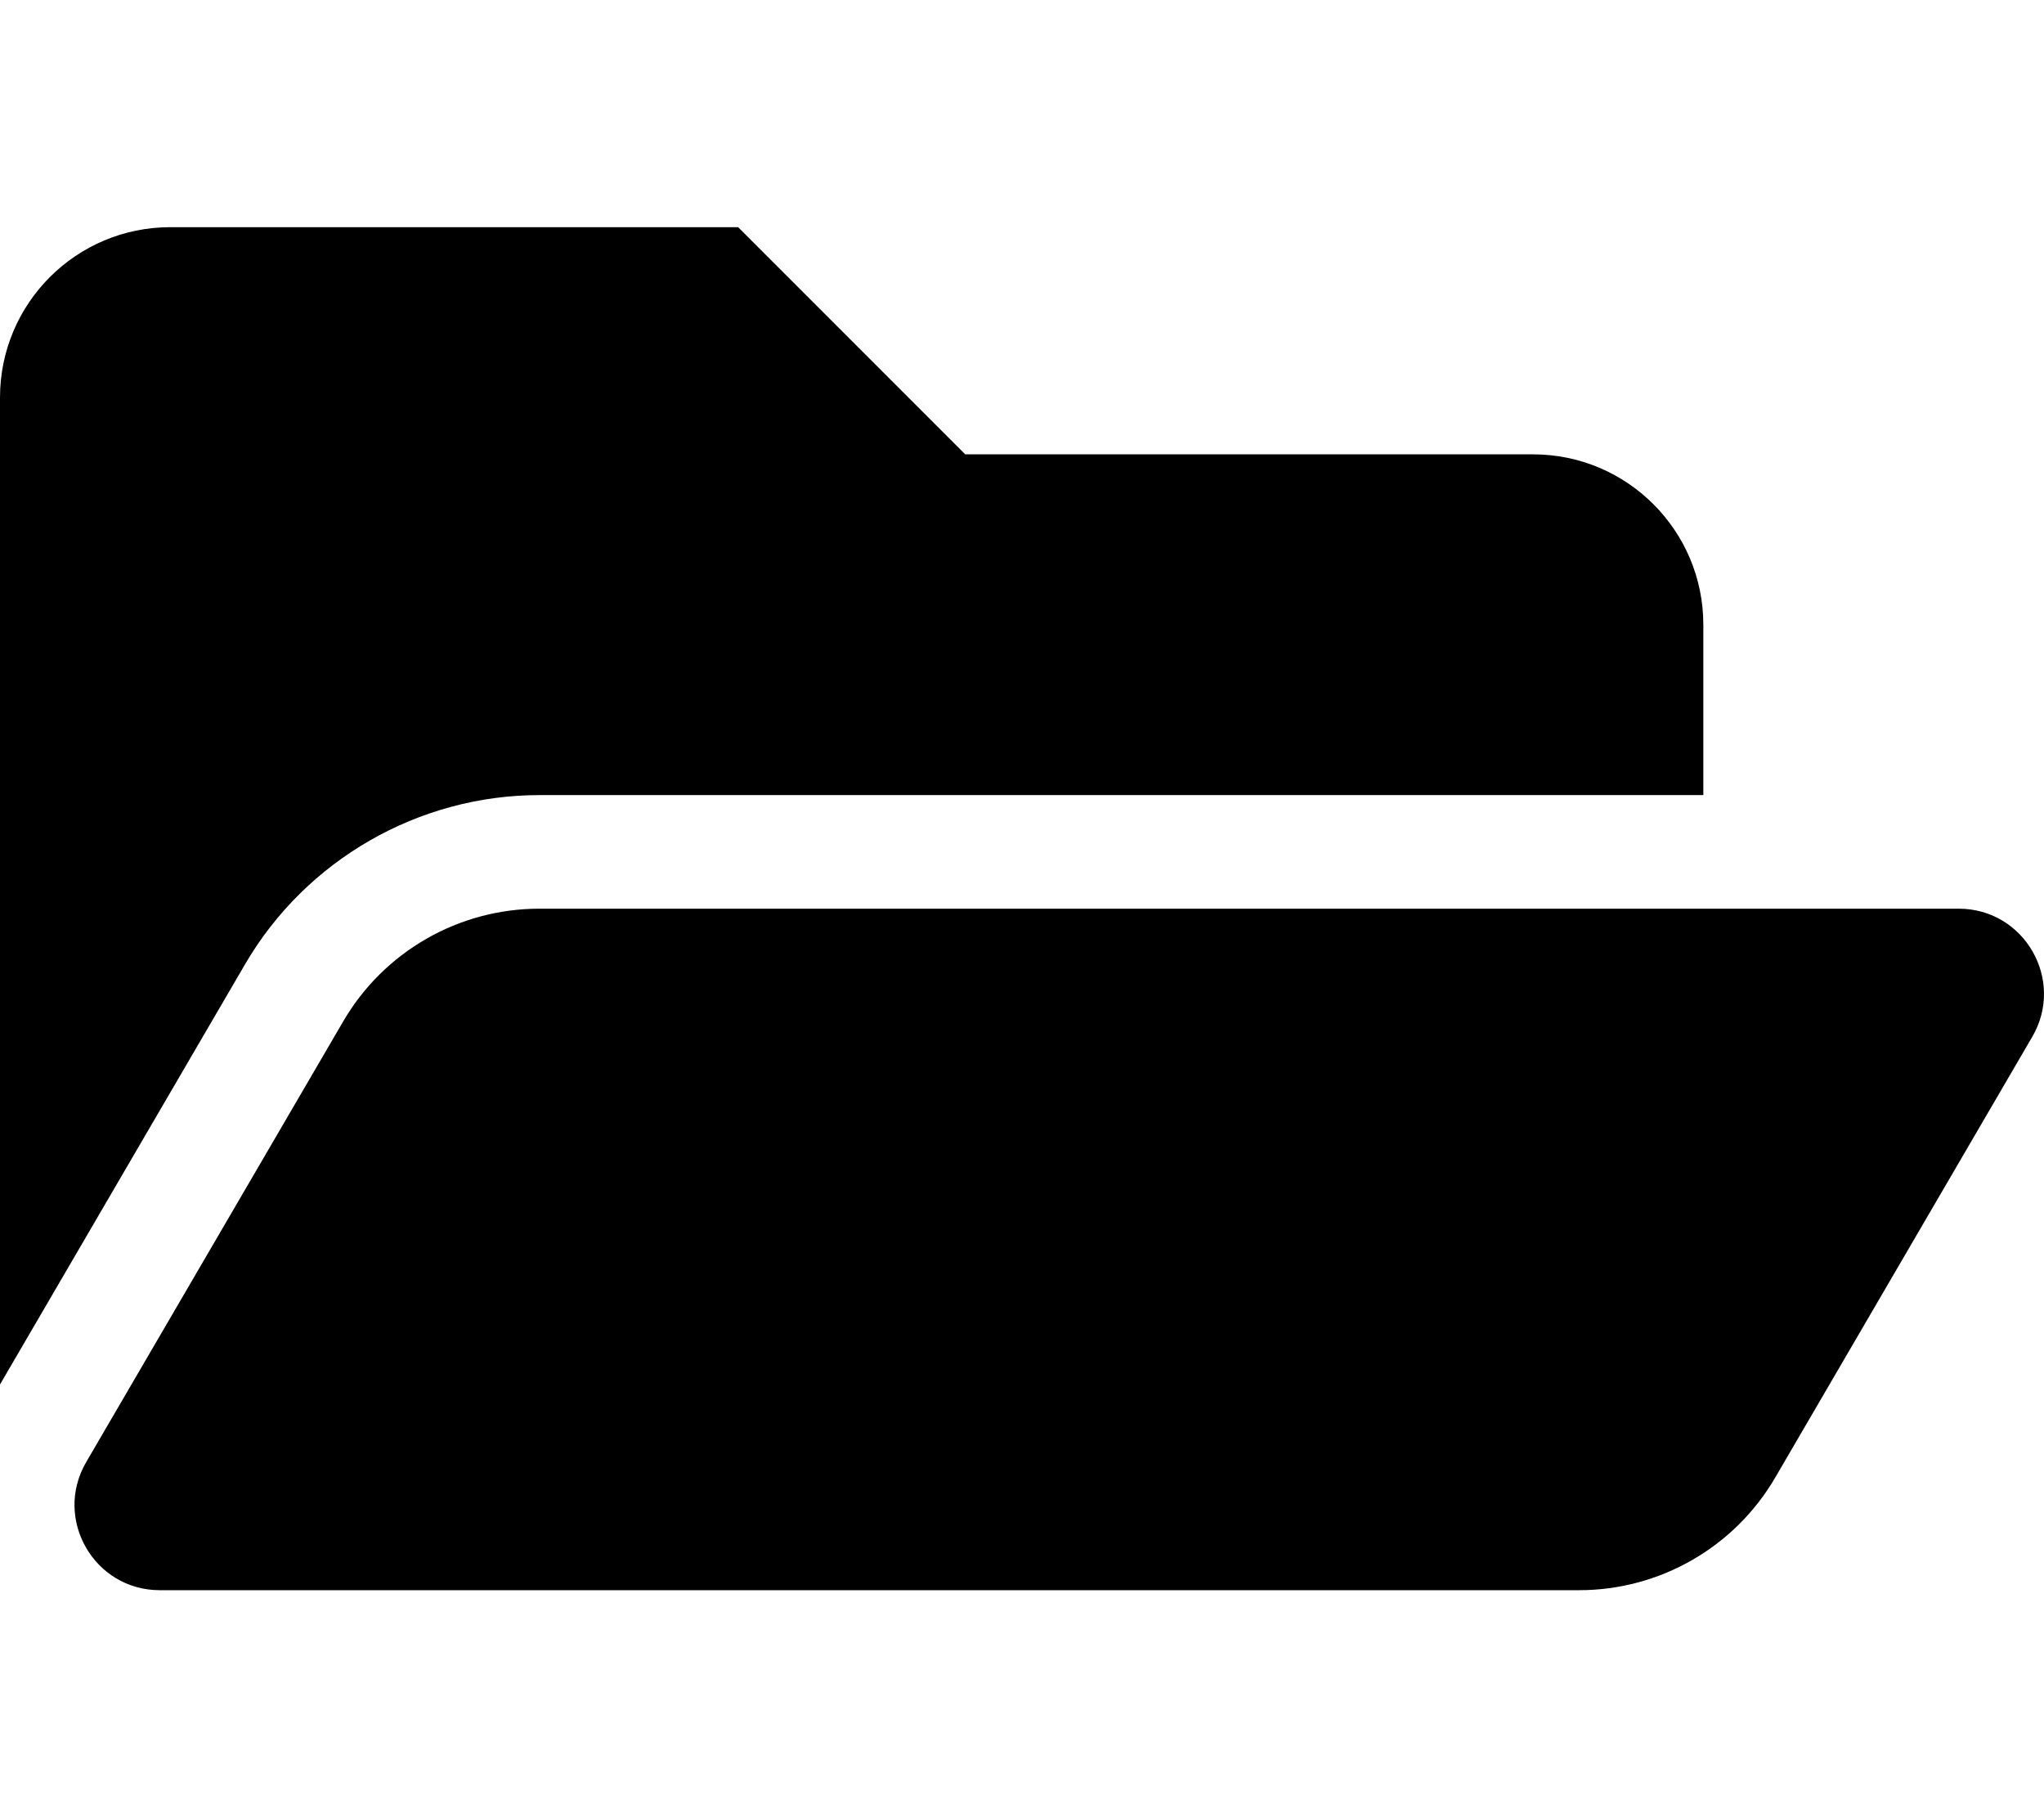
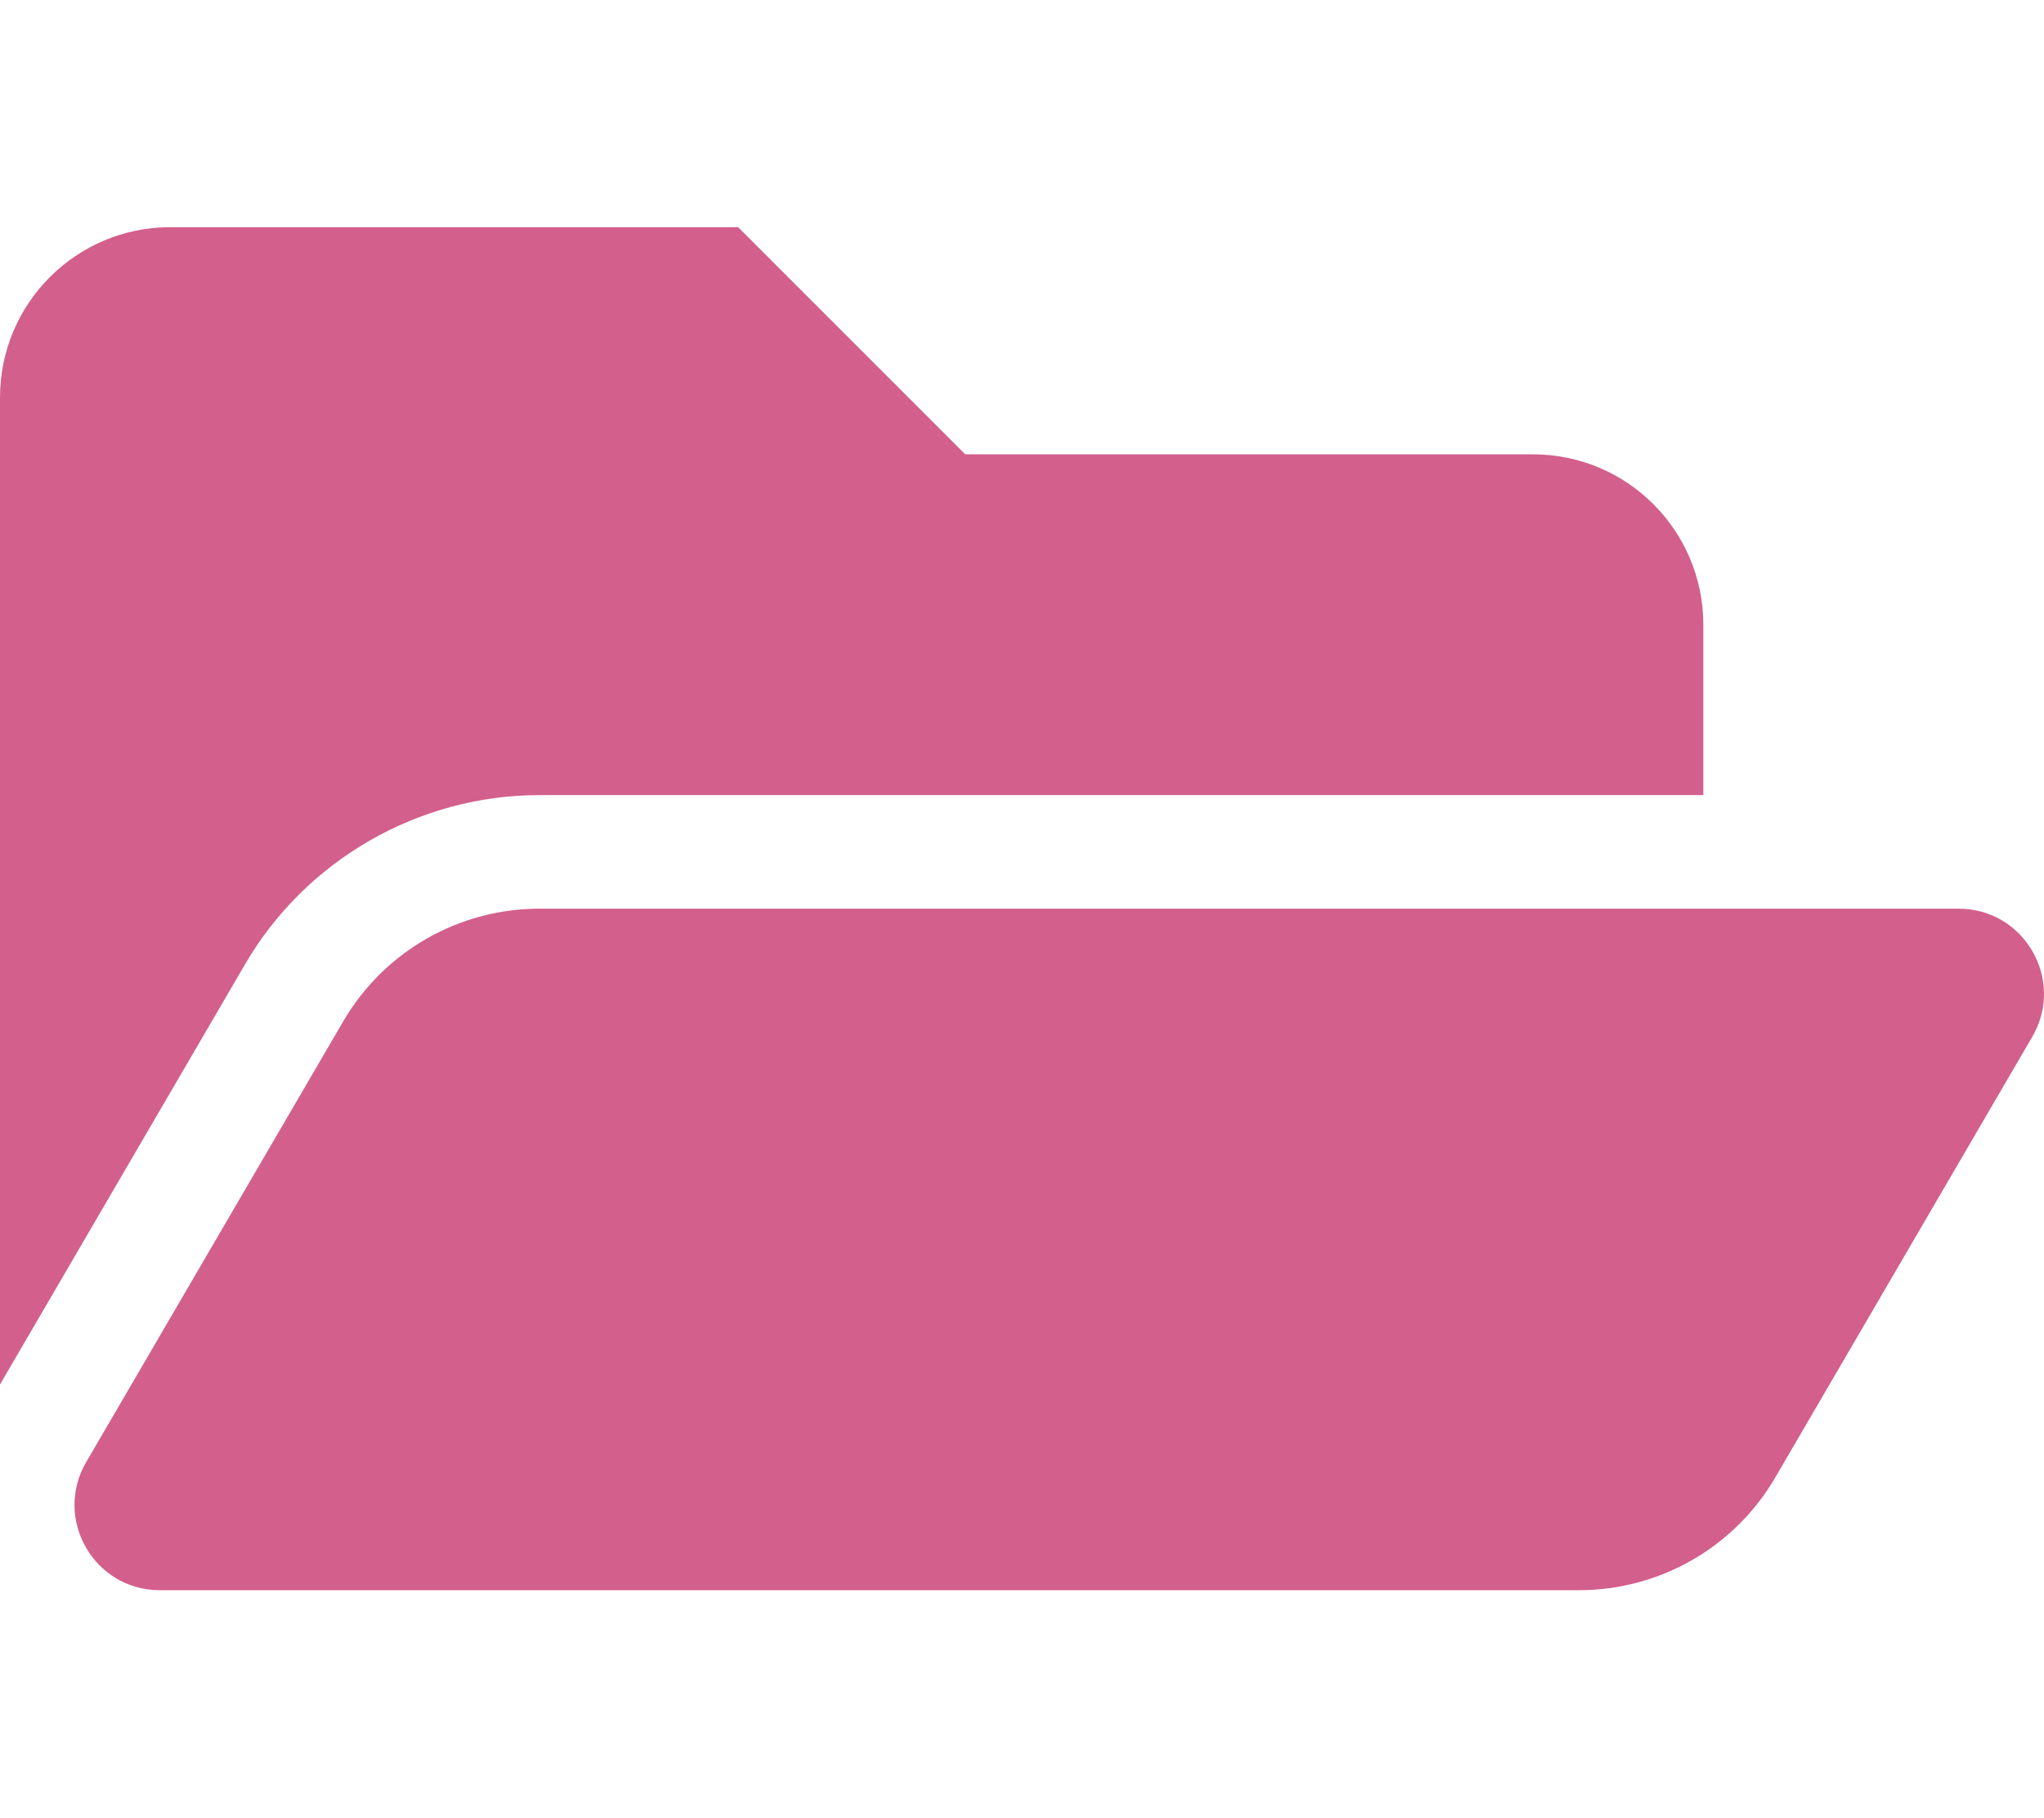
- <svg xmlns="http://www.w3.org/2000/svg" aria-hidden="true" focusable="false" data-prefix="fas" data-icon="folder-open" class="svg-inline--fa fa-folder-open fa-w-18" role="img" viewBox="0 0 576 512">
+ <svg xmlns="http://www.w3.org/2000/svg" aria-hidden="true" focusable="false" data-prefix="fas" data-icon="folder-open" class="svg-inline--fa fa-folder-open fa-w-18" style="color:#d35f8c" role="img" viewBox="0 0 576 512">
  <path fill="currentColor" d="M572.694 292.093L500.27 416.248A63.997 63.997 0 0 1 444.989 448H45.025c-18.523 0-30.064-20.093-20.731-36.093l72.424-124.155A64 64 0 0 1 152 256h399.964c18.523 0 30.064 20.093 20.73 36.093zM152 224h328v-48c0-26.51-21.49-48-48-48H272l-64-64H48C21.49 64 0 85.49 0 112v278.046l69.077-118.418C86.214 242.25 117.989 224 152 224z" />
</svg>
